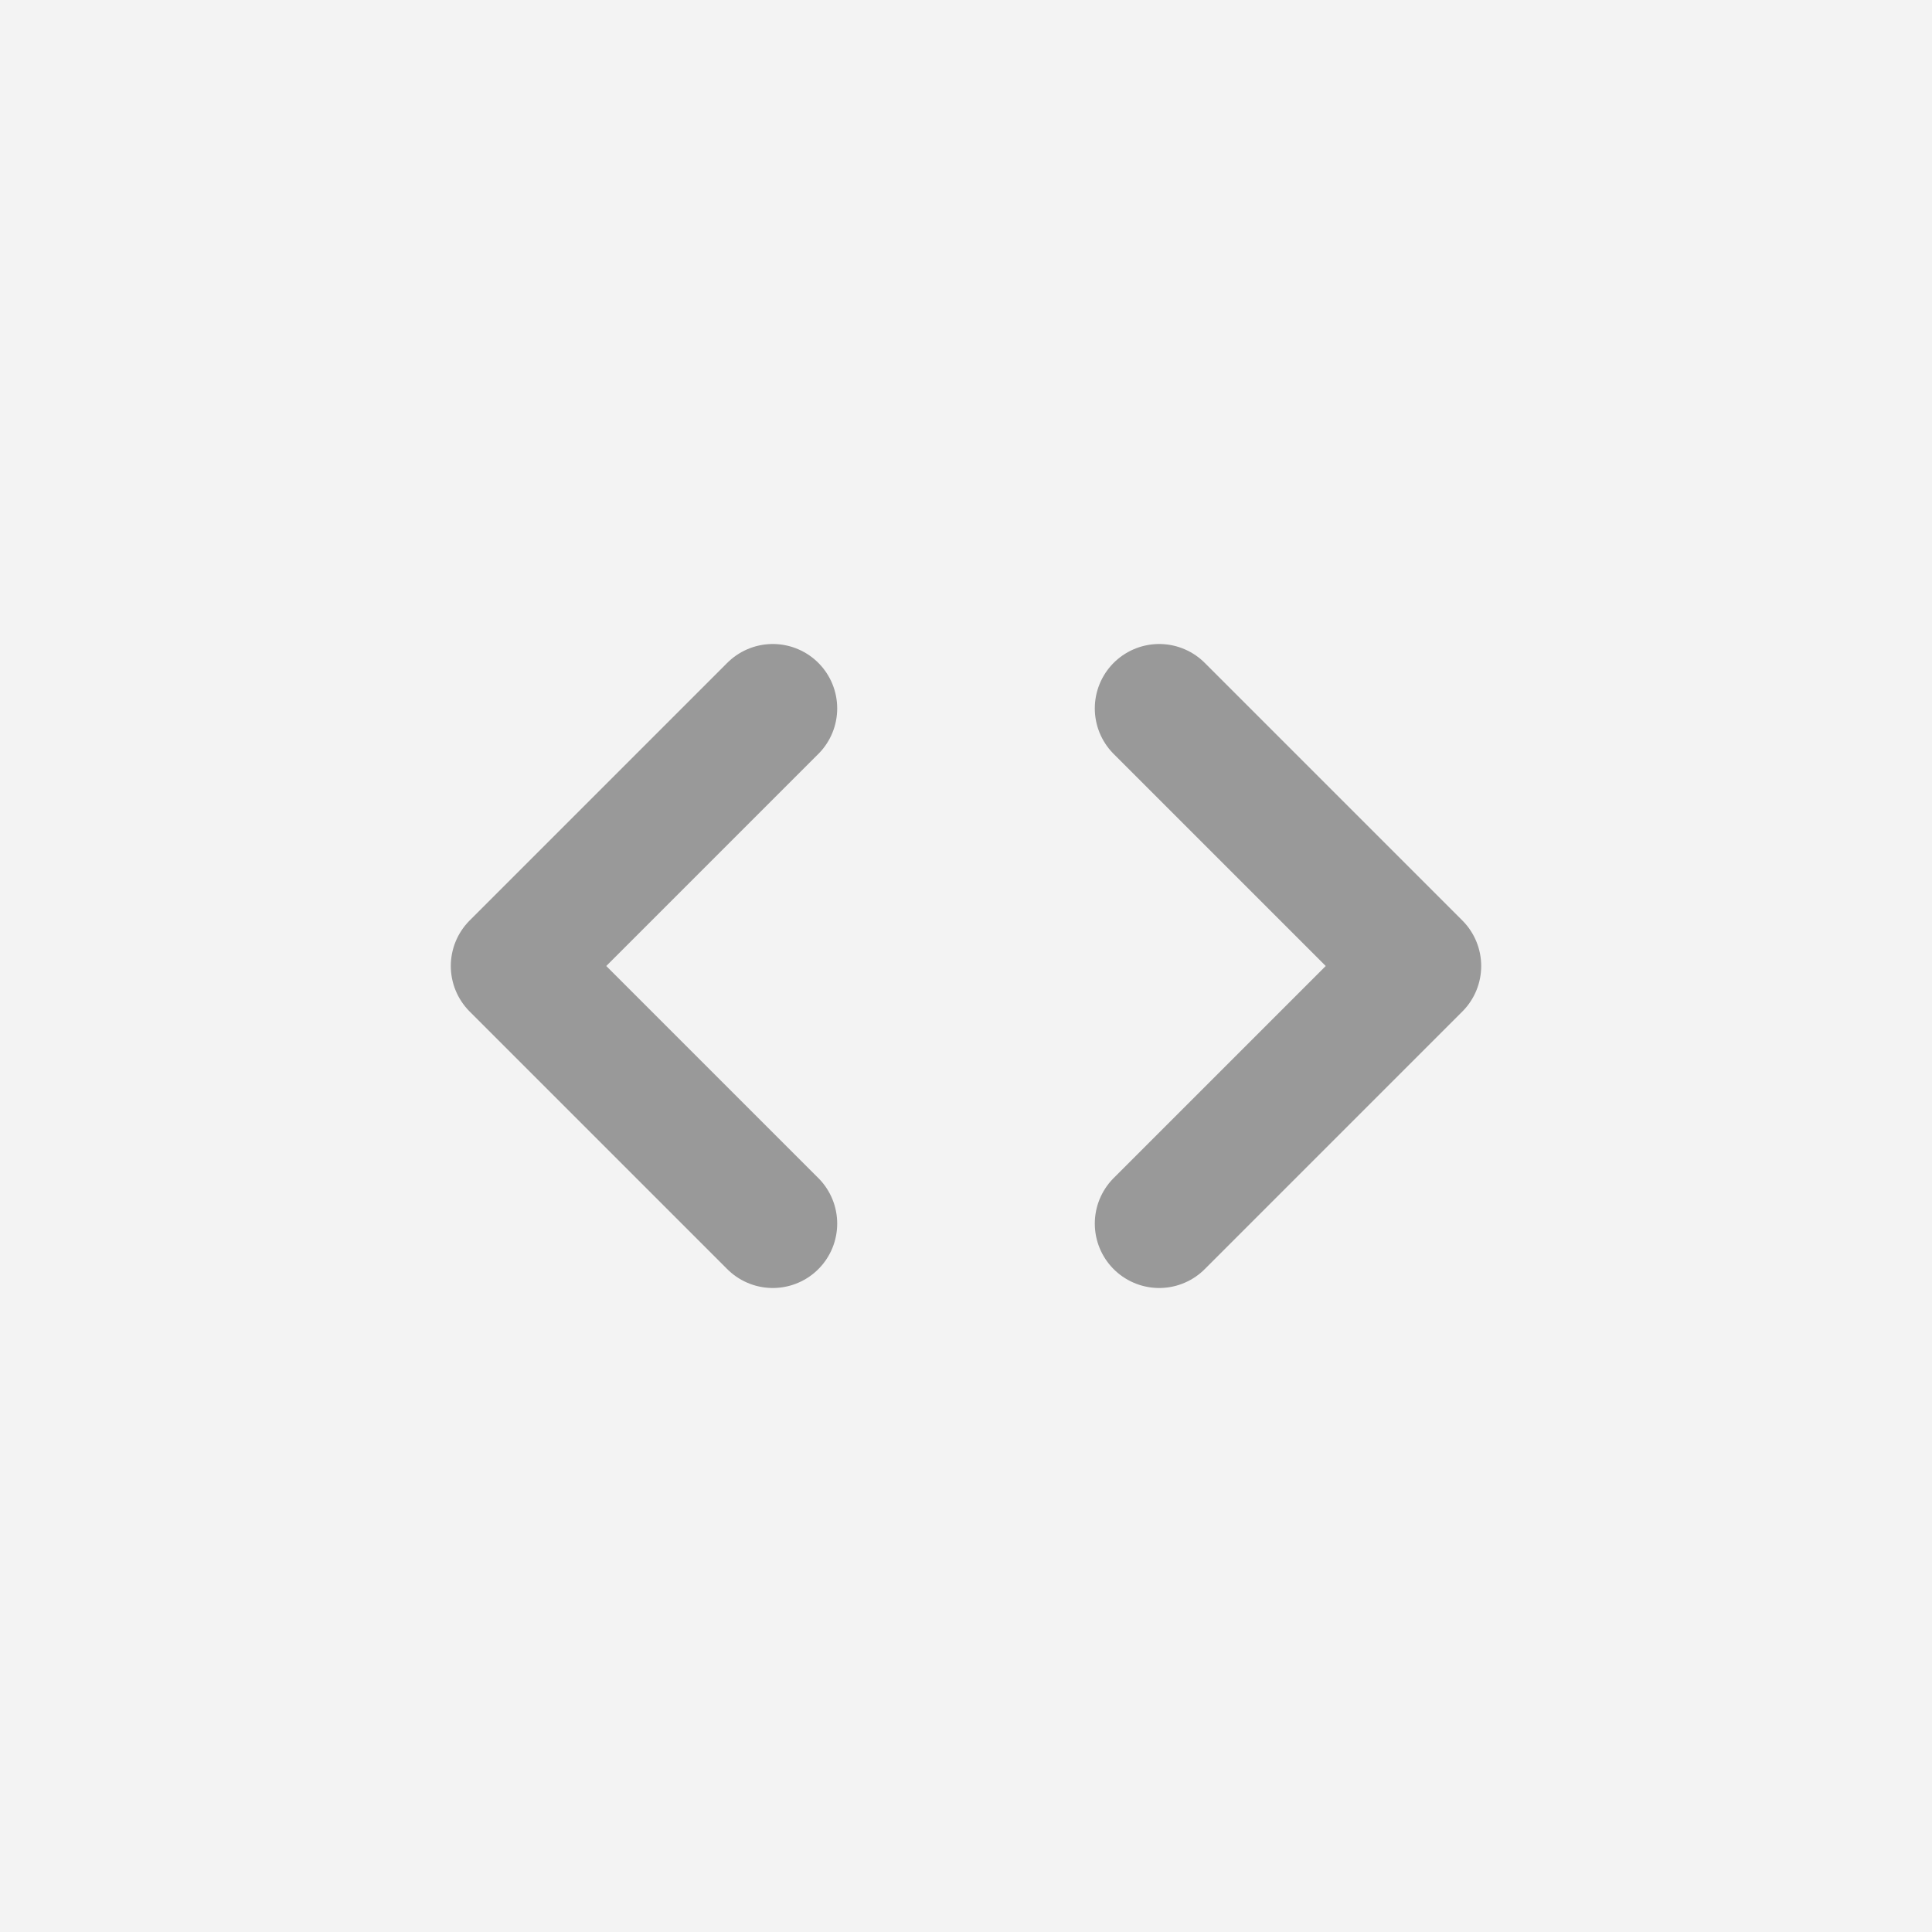
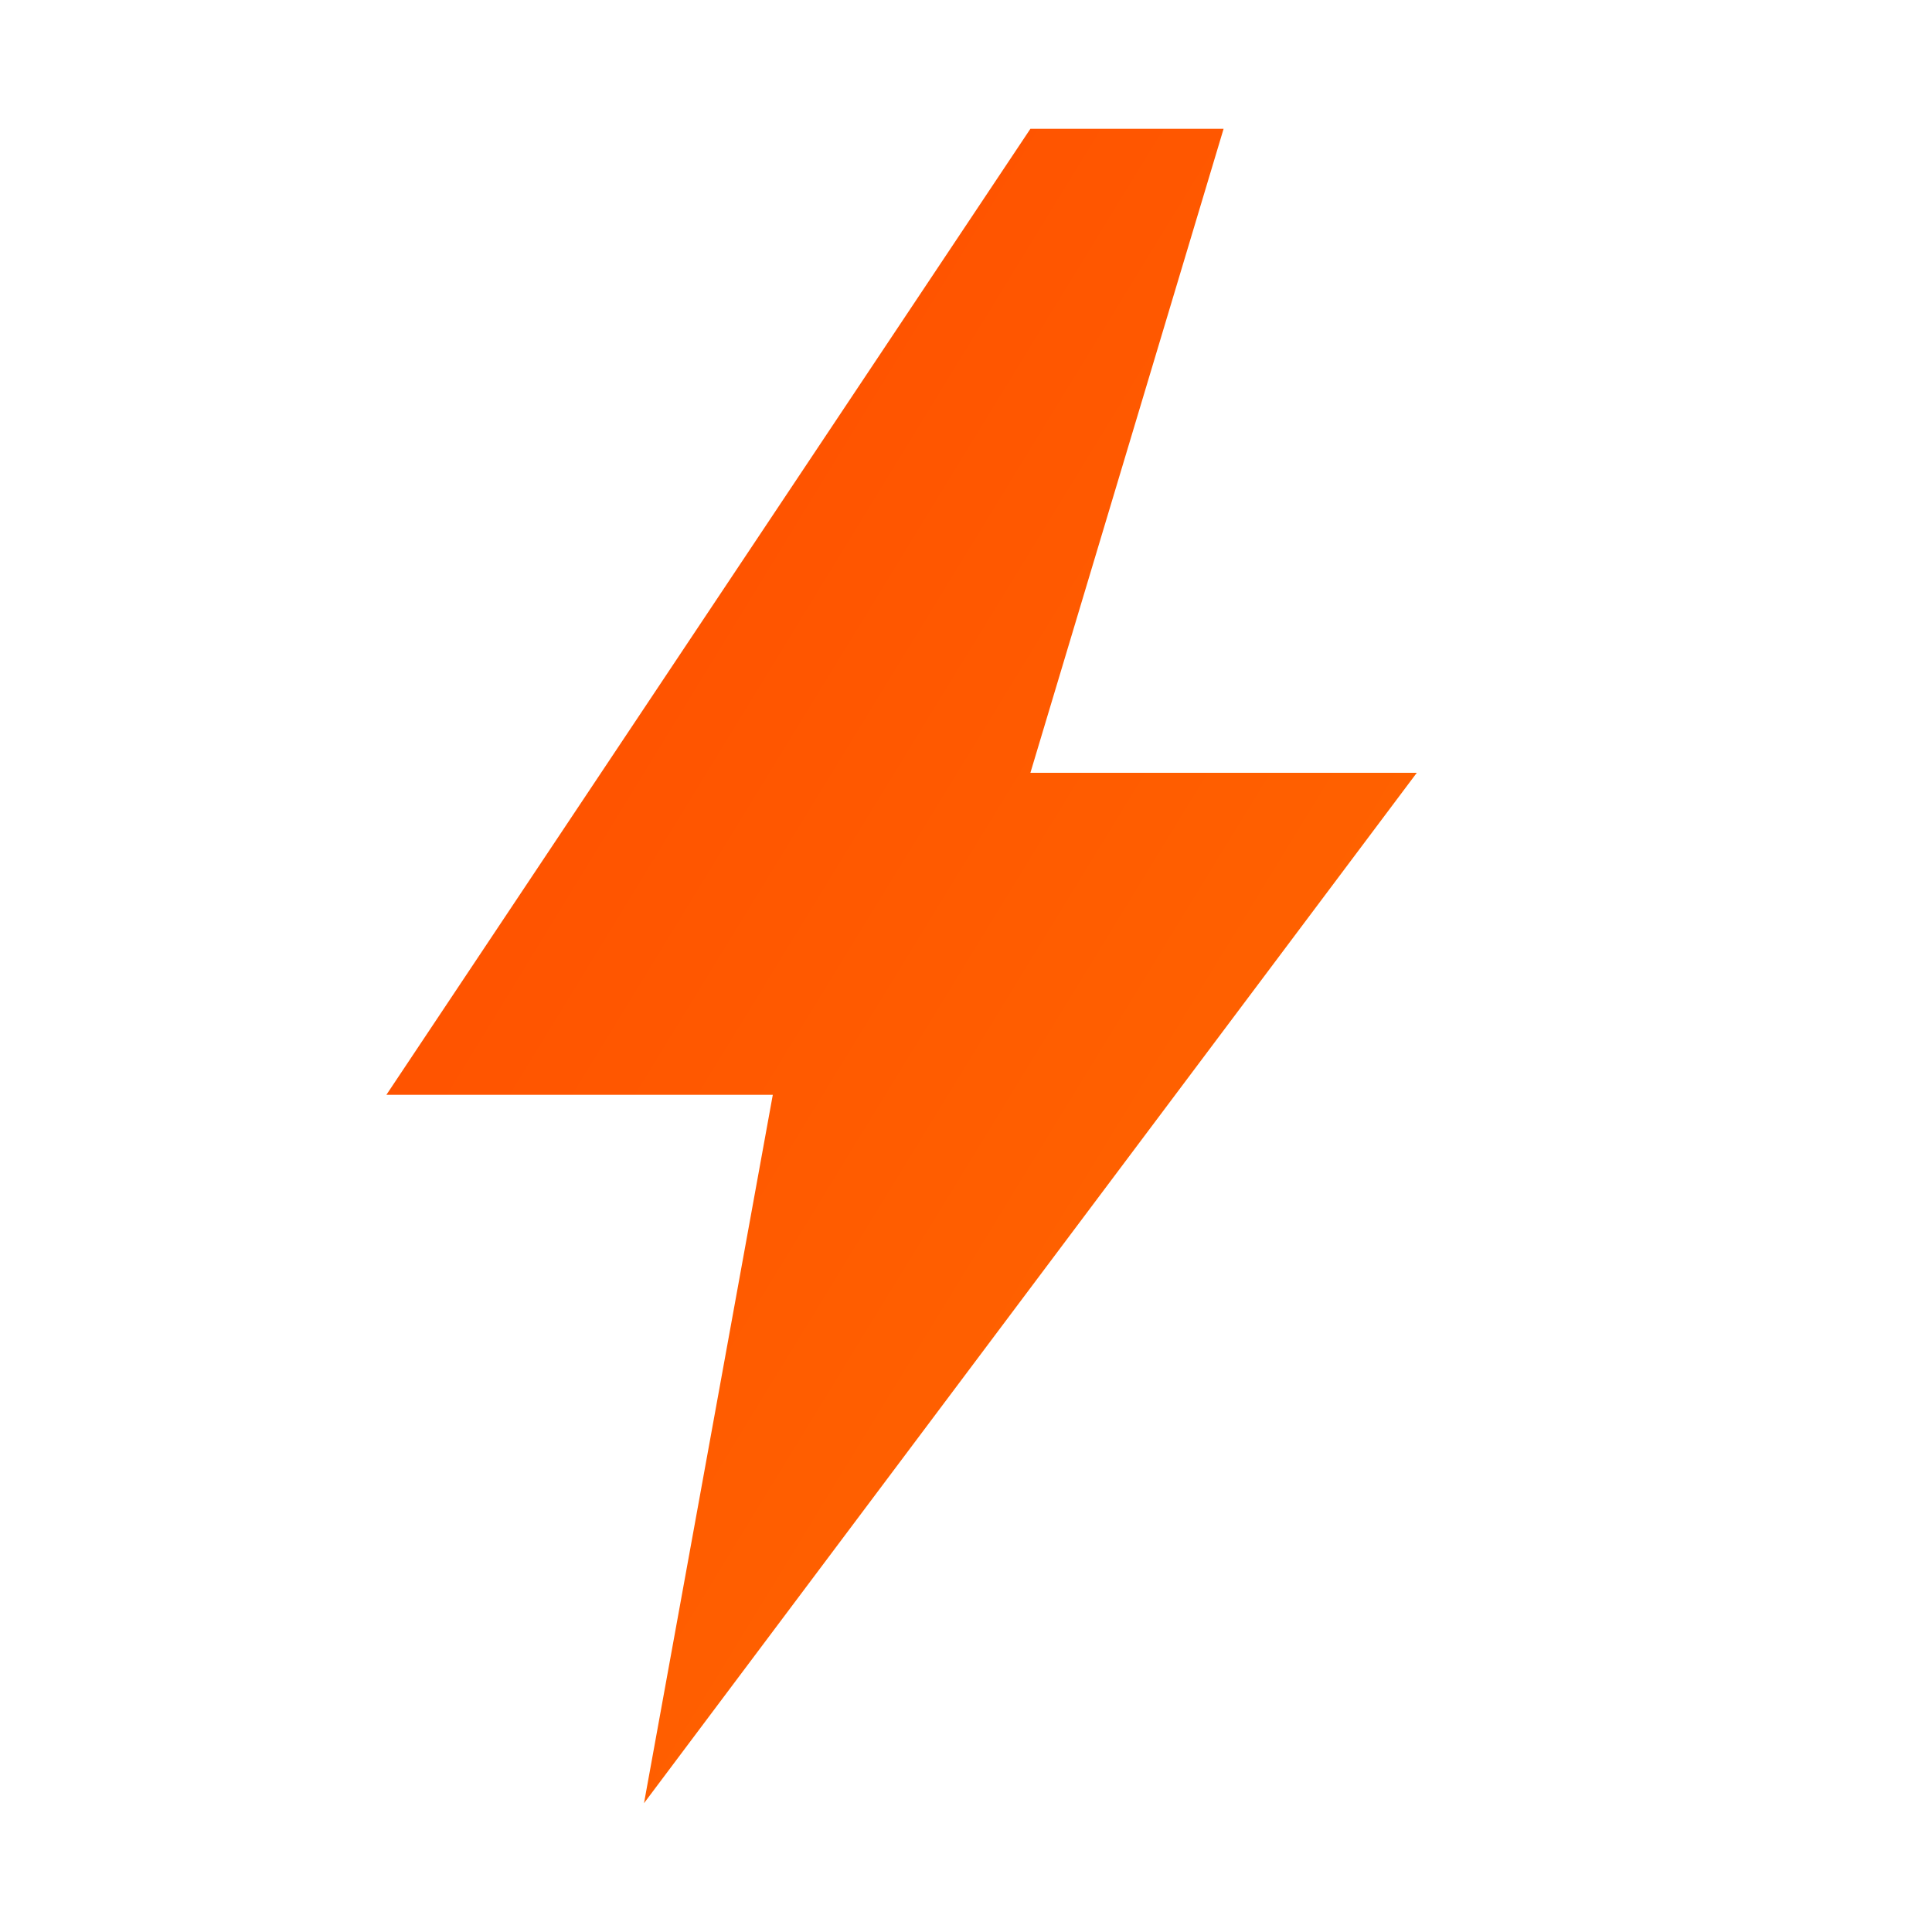
<svg xmlns="http://www.w3.org/2000/svg" viewBox="0 0 30 30">
-   <path fill="#f3f3f3" d="M0 0h30v30H0Z" />
-   <path fill="transparent" stroke="#999" stroke-linecap="round" stroke-linejoin="round" stroke-width="2" d="m12 11-4 4 4 4m6-8 4 4-4 4" />
+   <defs>
+     <linearGradient id="g" x1="0%" y1="0%" x2="100%" y2="100%">
+       <stop offset="0%" stop-color="#FF4A00" />
+       <stop offset="100%" stop-color="#FF6B00" />
+     </linearGradient>
+   </defs>
+   <path d="M16 2L6 17h6l-2 11 12-16h-6l3-10z" fill="url(#g)" />
</svg>
